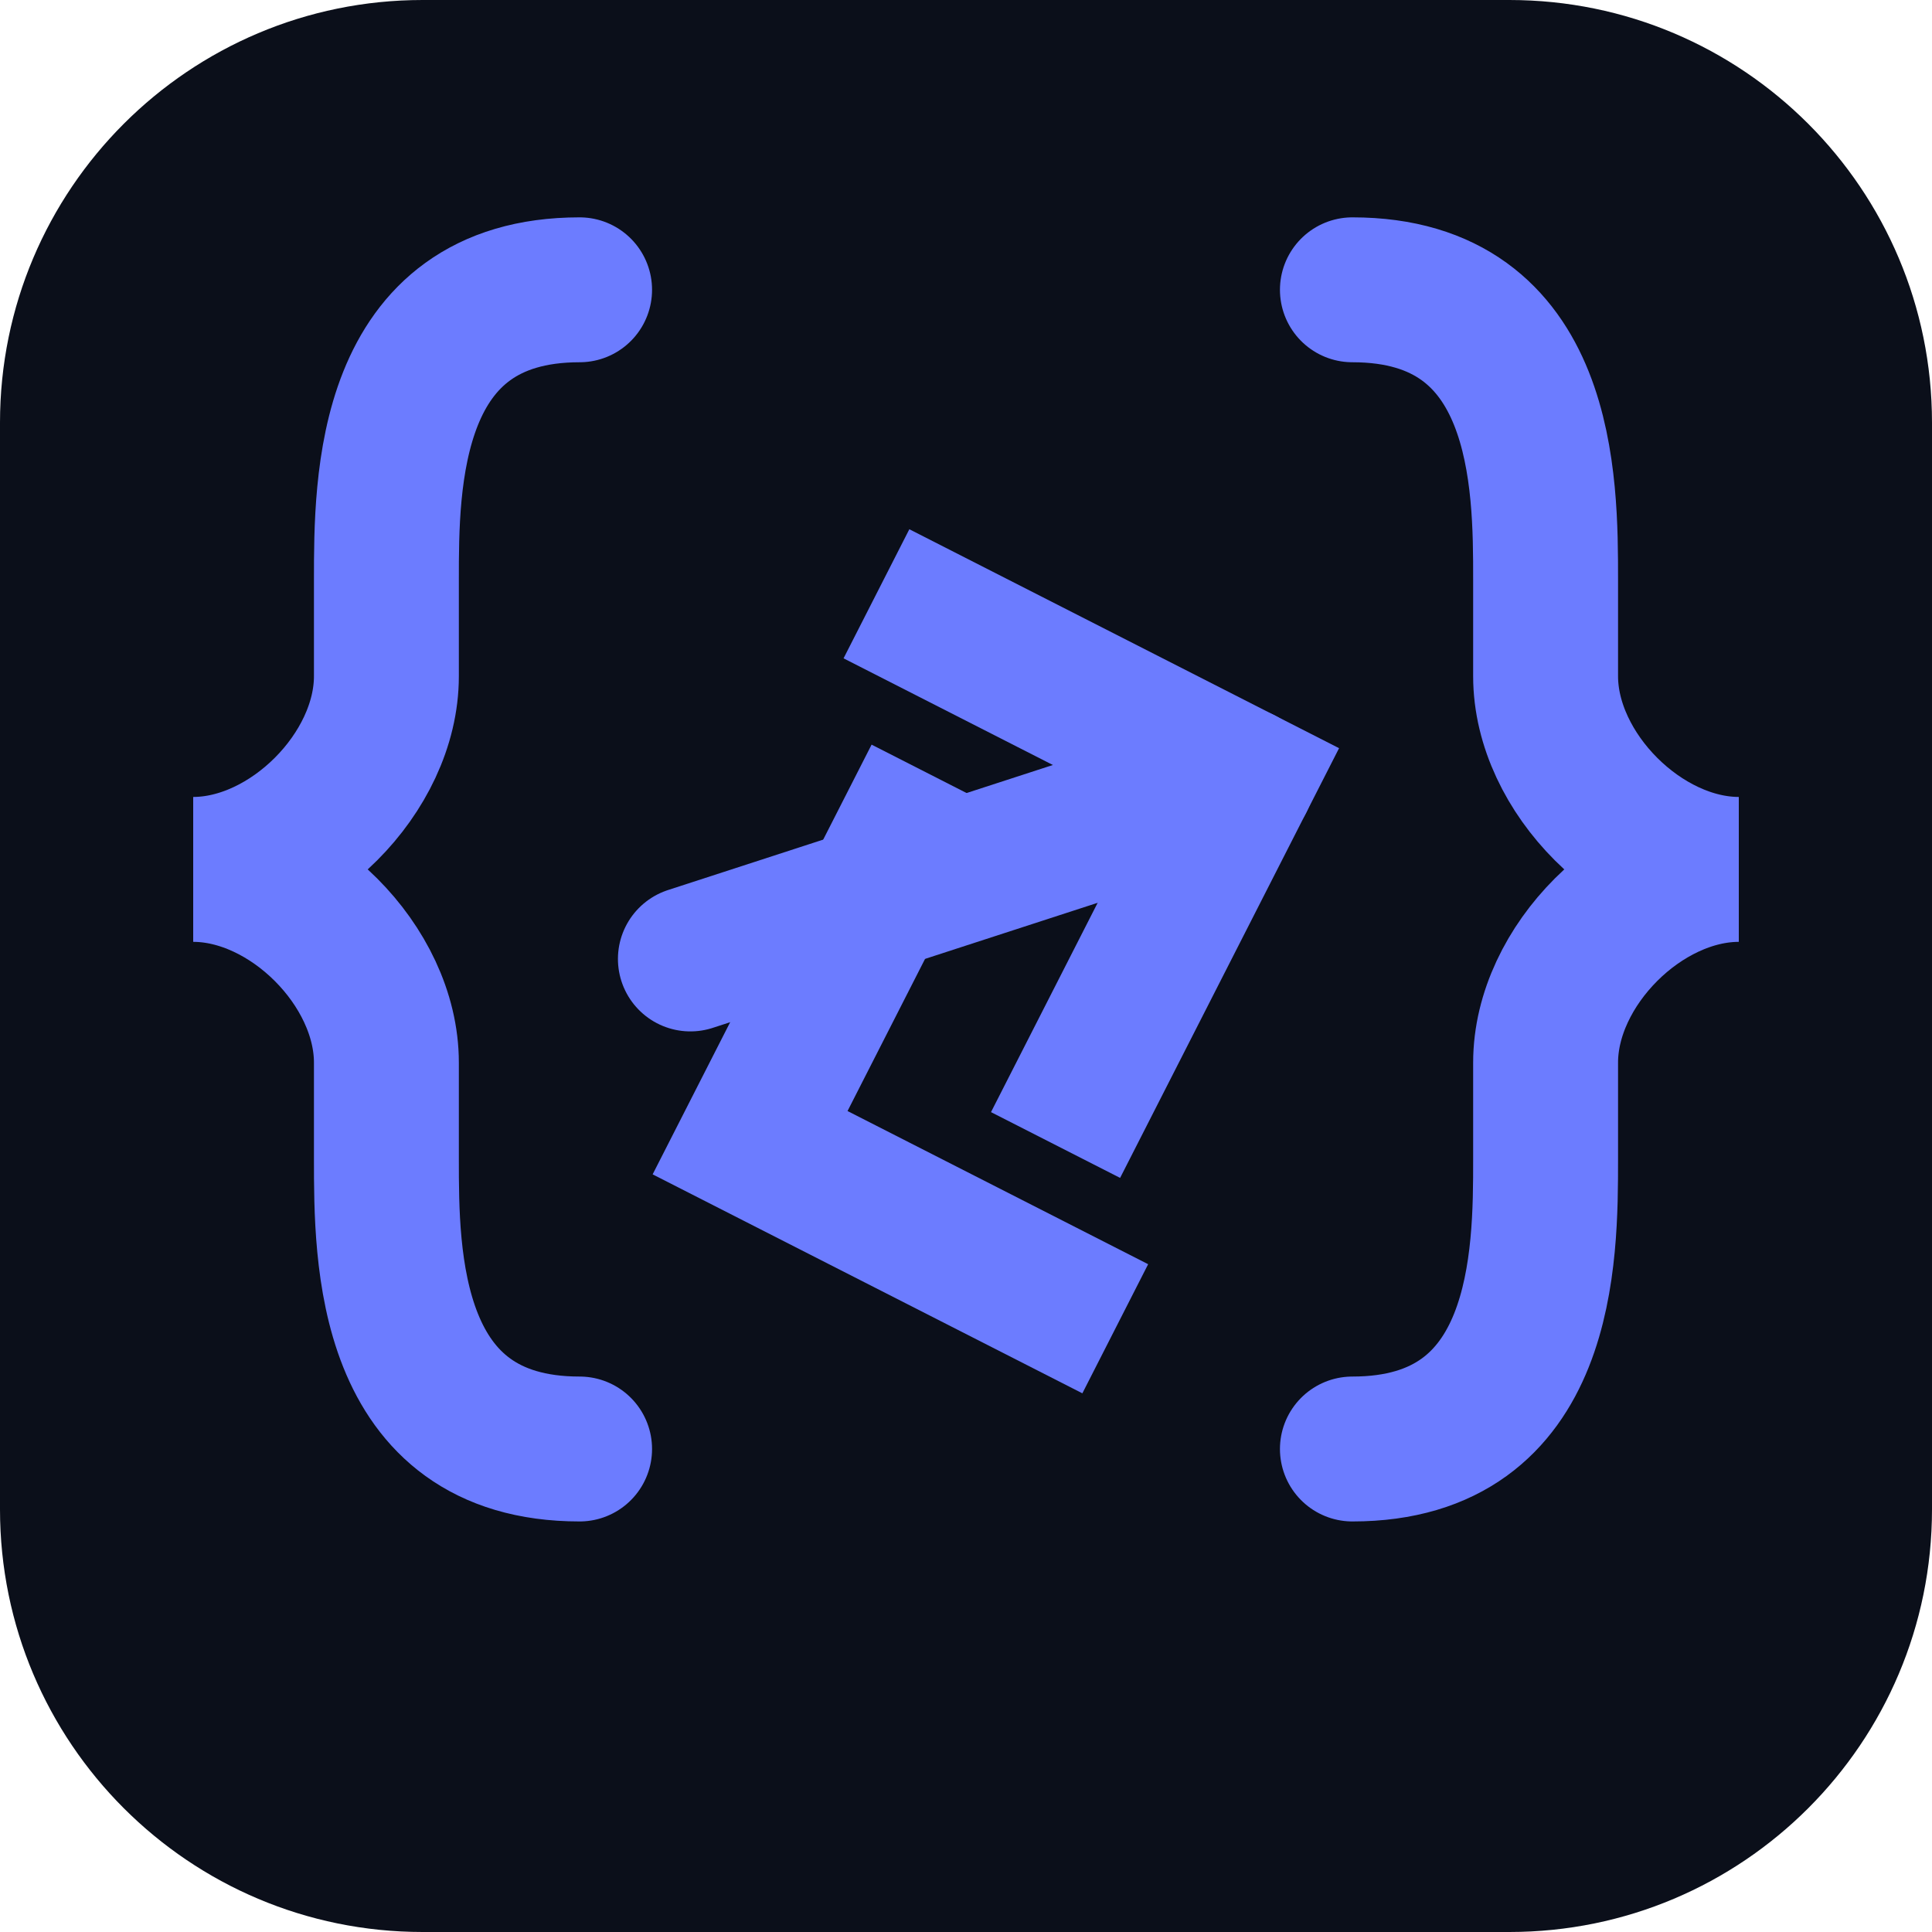
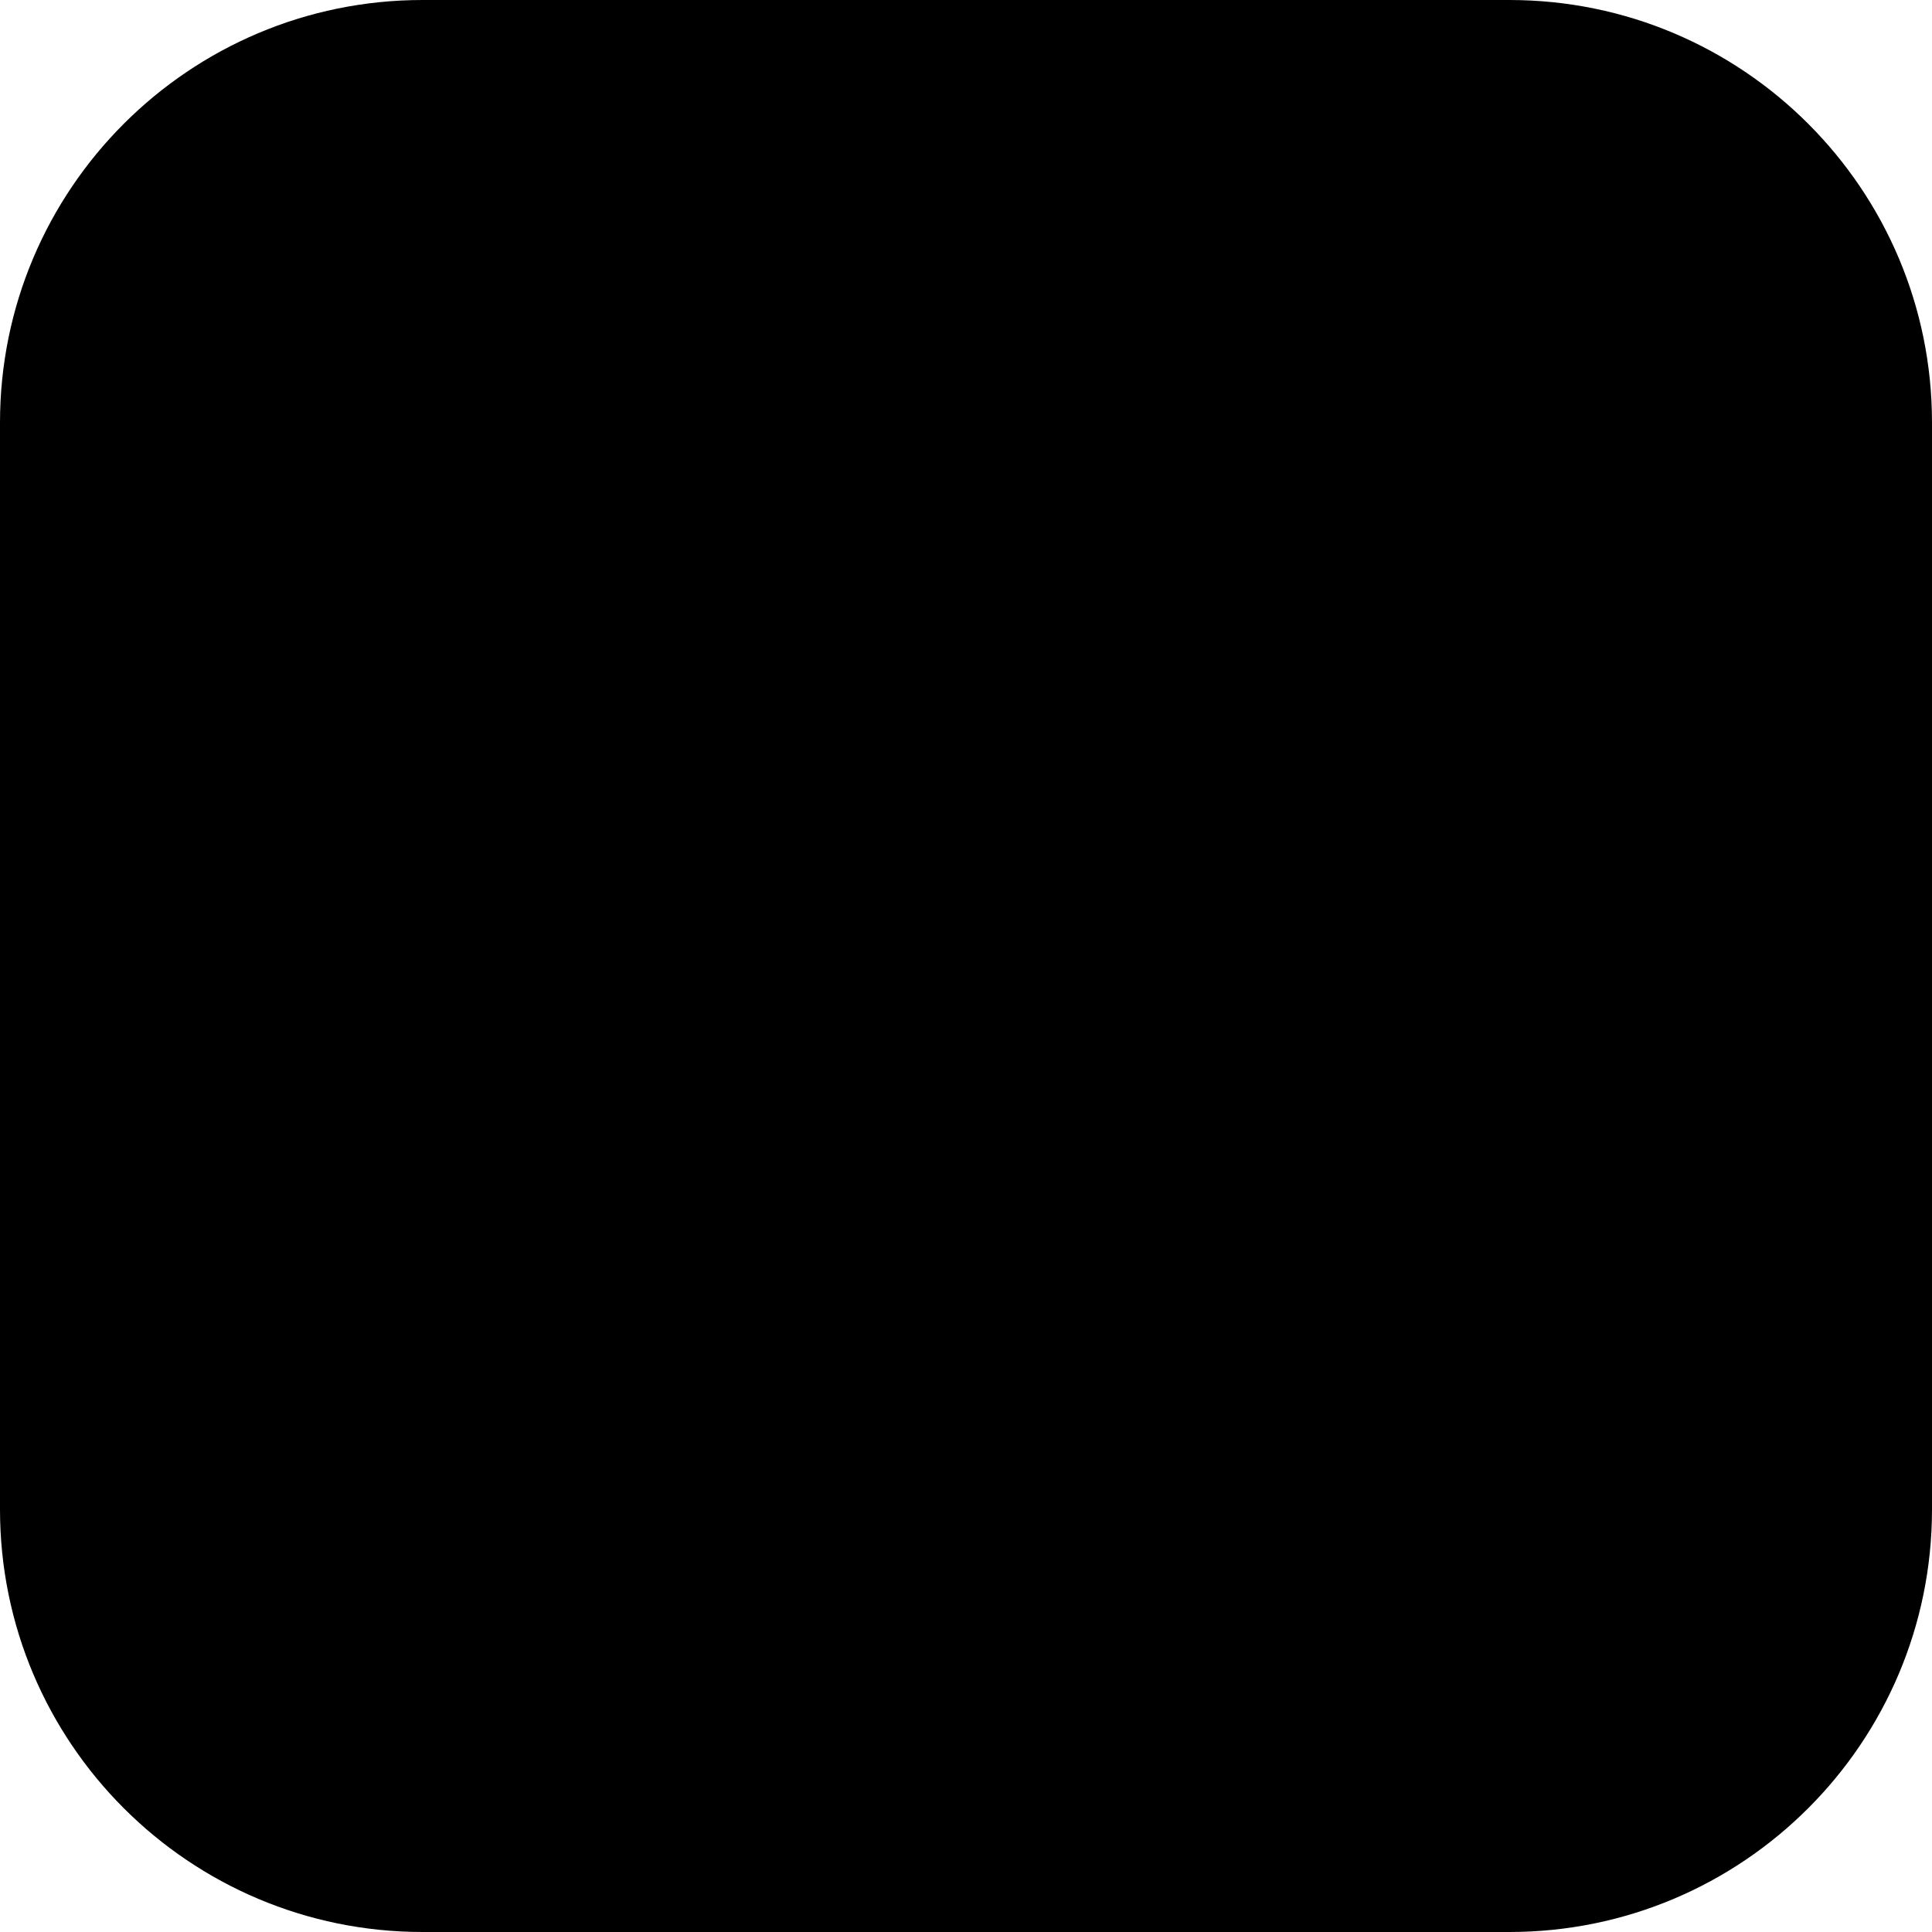
<svg xmlns="http://www.w3.org/2000/svg" viewBox="0 0 64 64">
-   <rect width="64" height="64" rx="14" fill="#0b0f1a" />
+   <rect width="64" height="64" rx="14" fill="oklch(90% 0 0)" />
  <g transform="translate(32 32) scale(1.6) translate(-32 -32)">
-     <path d="M24 18c-4 0-4 4-4 6v2c0 2-2 4-4 4 2 0 4 2 4 4v2c0 2 0 6 4 6" stroke="#6C7CFF" stroke-width="3" fill="none" stroke-linecap="round" />
-     <path d="M40 18c4 0 4 4 4 6v2c0 2 2 4 4 4-2 0-4 2-4 4v2c0 2 0 6-4 6" stroke="#6C7CFF" stroke-width="3" fill="none" stroke-linecap="round" />
+     <path d="M24 18c-4 0-4 4-4 6v2c0 2-2 4-4 4 2 0 4 2 4 4v2c0 2 0 6 4 6" stroke="oklch(45% .24 277.023)" stroke-width="3" fill="none" stroke-linecap="round" />
+     <path d="M40 18c4 0 4 4 4 6v2c0 2 2 4 4 4-2 0-4 2-4 4v2c0 2 0 6-4 6" stroke="oklch(45% .24 277.023)" stroke-width="3" fill="none" stroke-linecap="round" />
    <g transform="rotate(-18 32 30)">
-       <path d="M26 30h12" stroke="#6C7CFF" stroke-width="3" stroke-linecap="round" />
-       <path d="M32 24l6 6-6 6" stroke="#6C7CFF" stroke-width="3" fill="none" />
-       <path d="M32 40l-6-6 6-6" stroke="#6C7CFF" stroke-width="3" fill="none" />
+       <path d="M26 30h12" stroke="oklch(45% .24 277.023)" stroke-width="3" stroke-linecap="round" />
+       <path d="M32 24l6 6-6 6" stroke="oklch(45% .24 277.023)" stroke-width="3" fill="none" />
+       <path d="M32 40l-6-6 6-6" stroke="oklch(45% .24 277.023)" stroke-width="3" fill="none" />
    </g>
  </g>
</svg>
